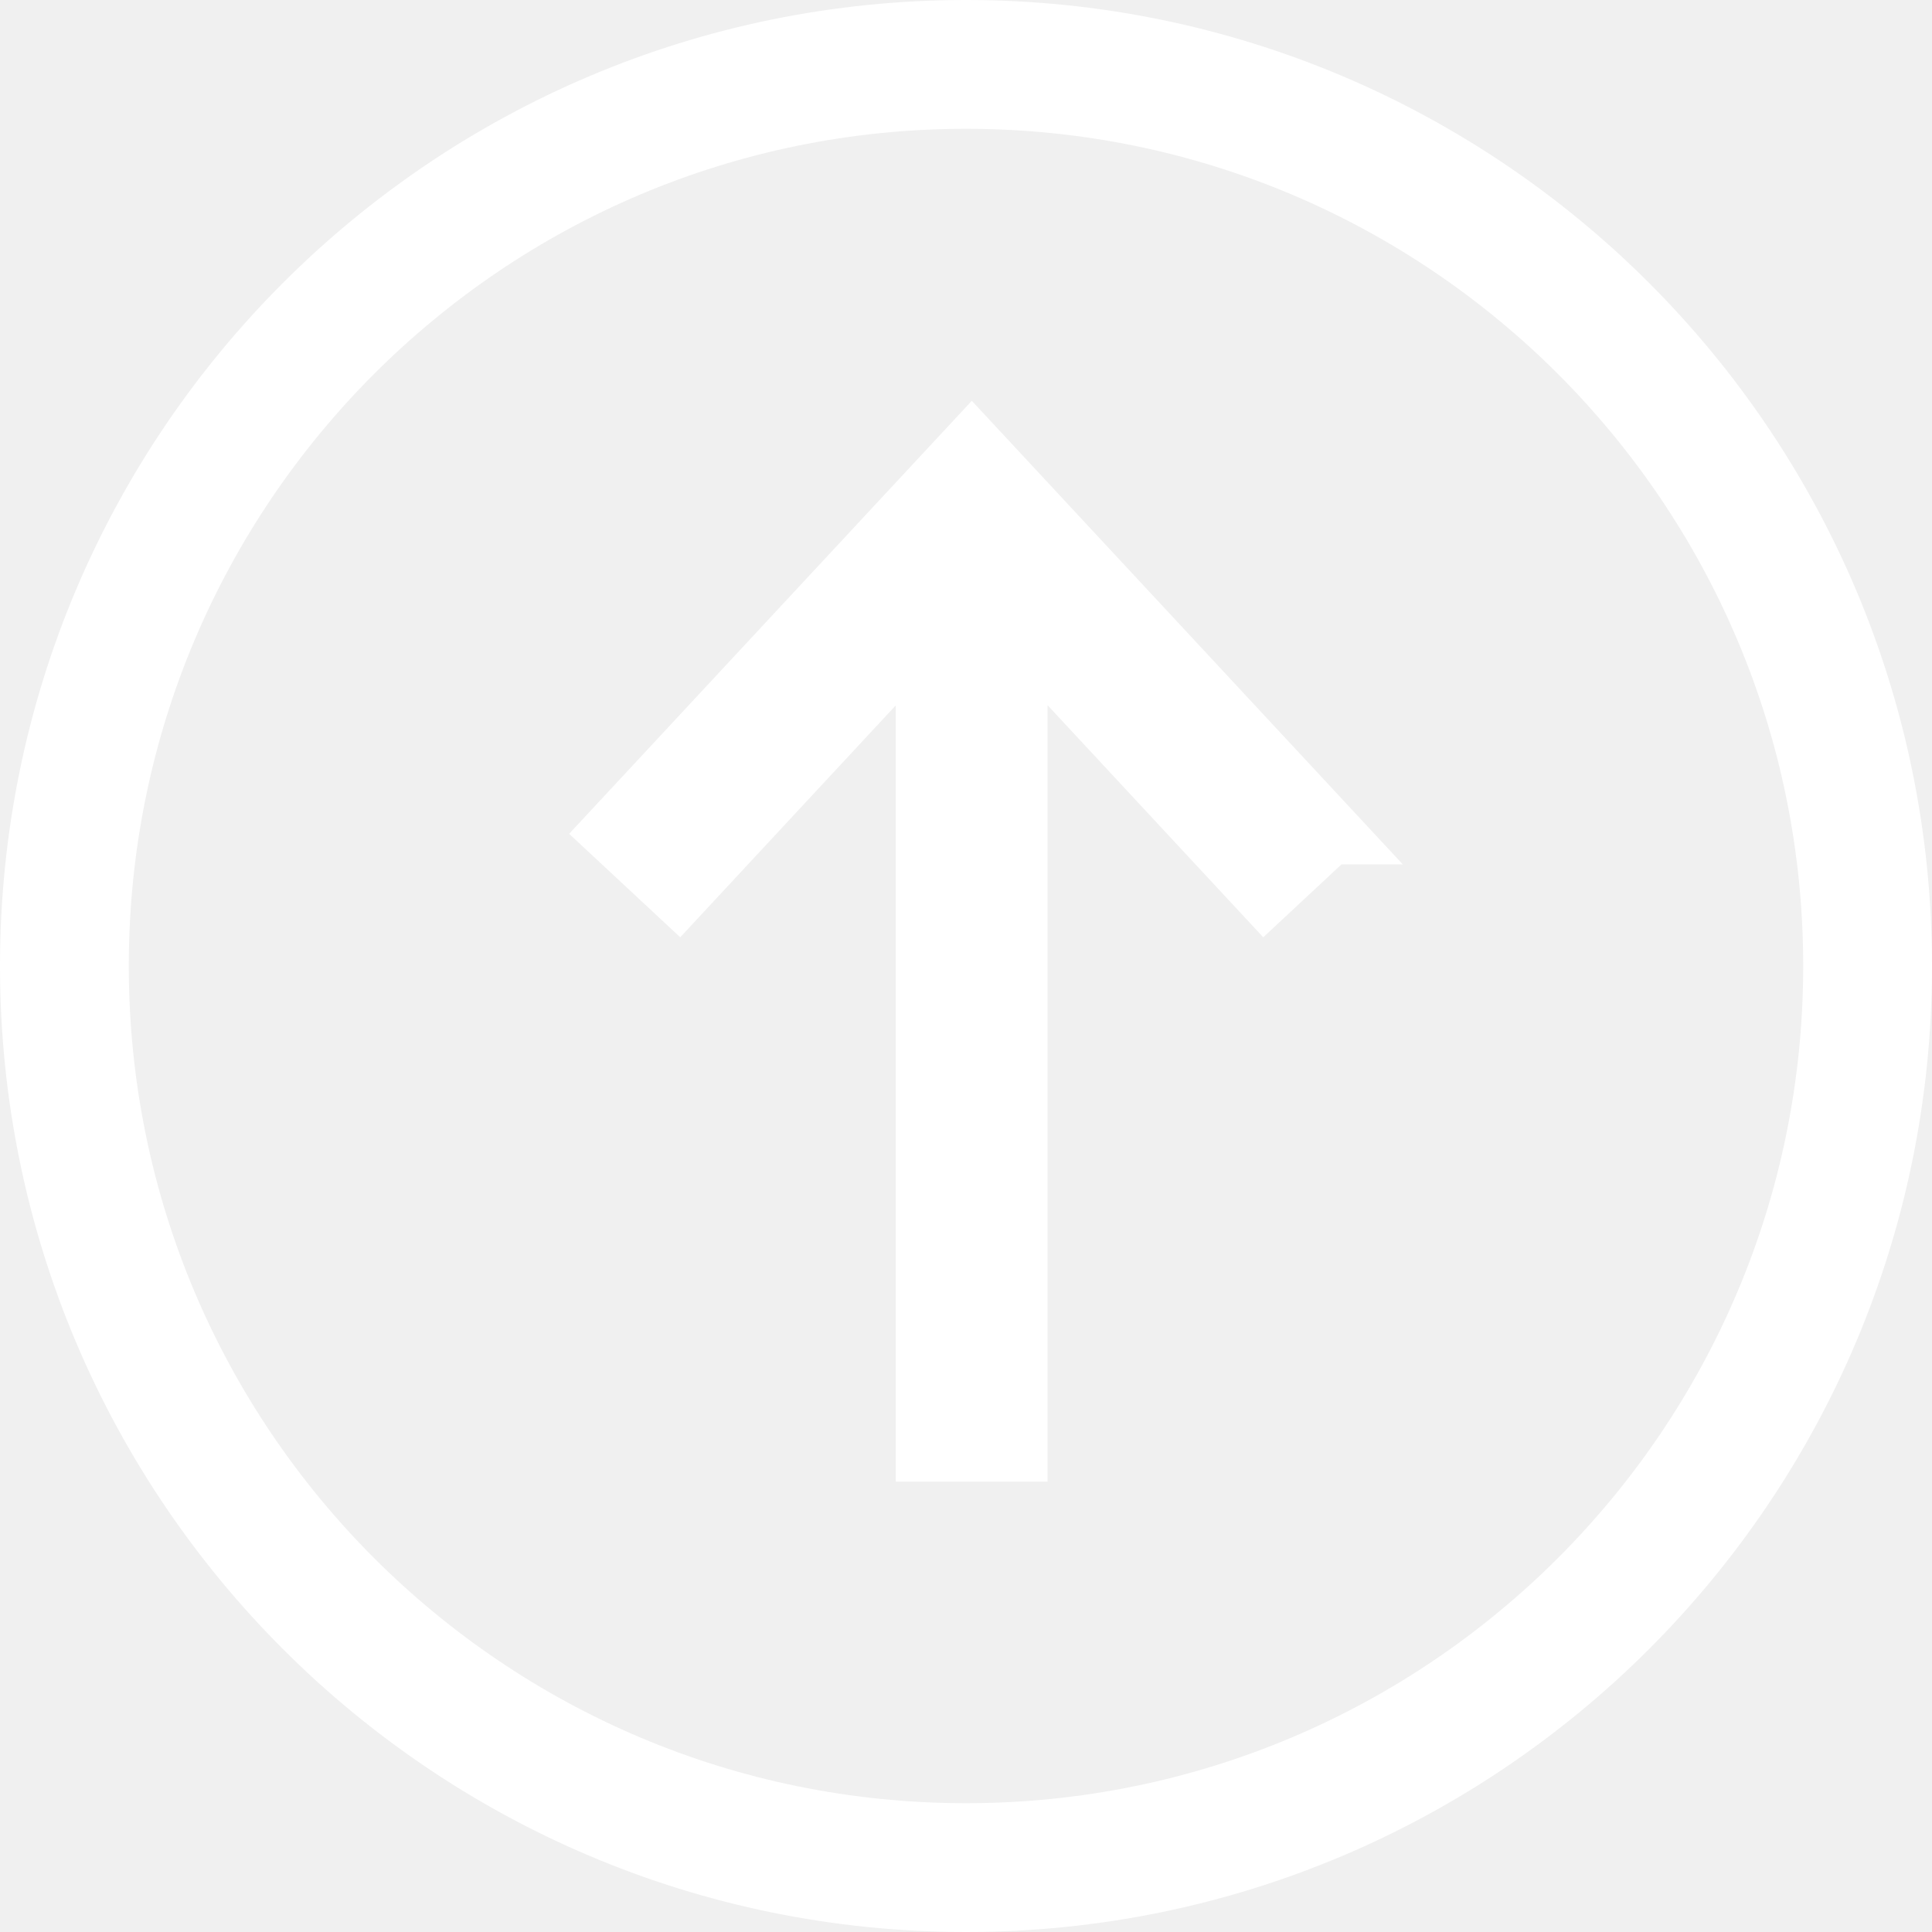
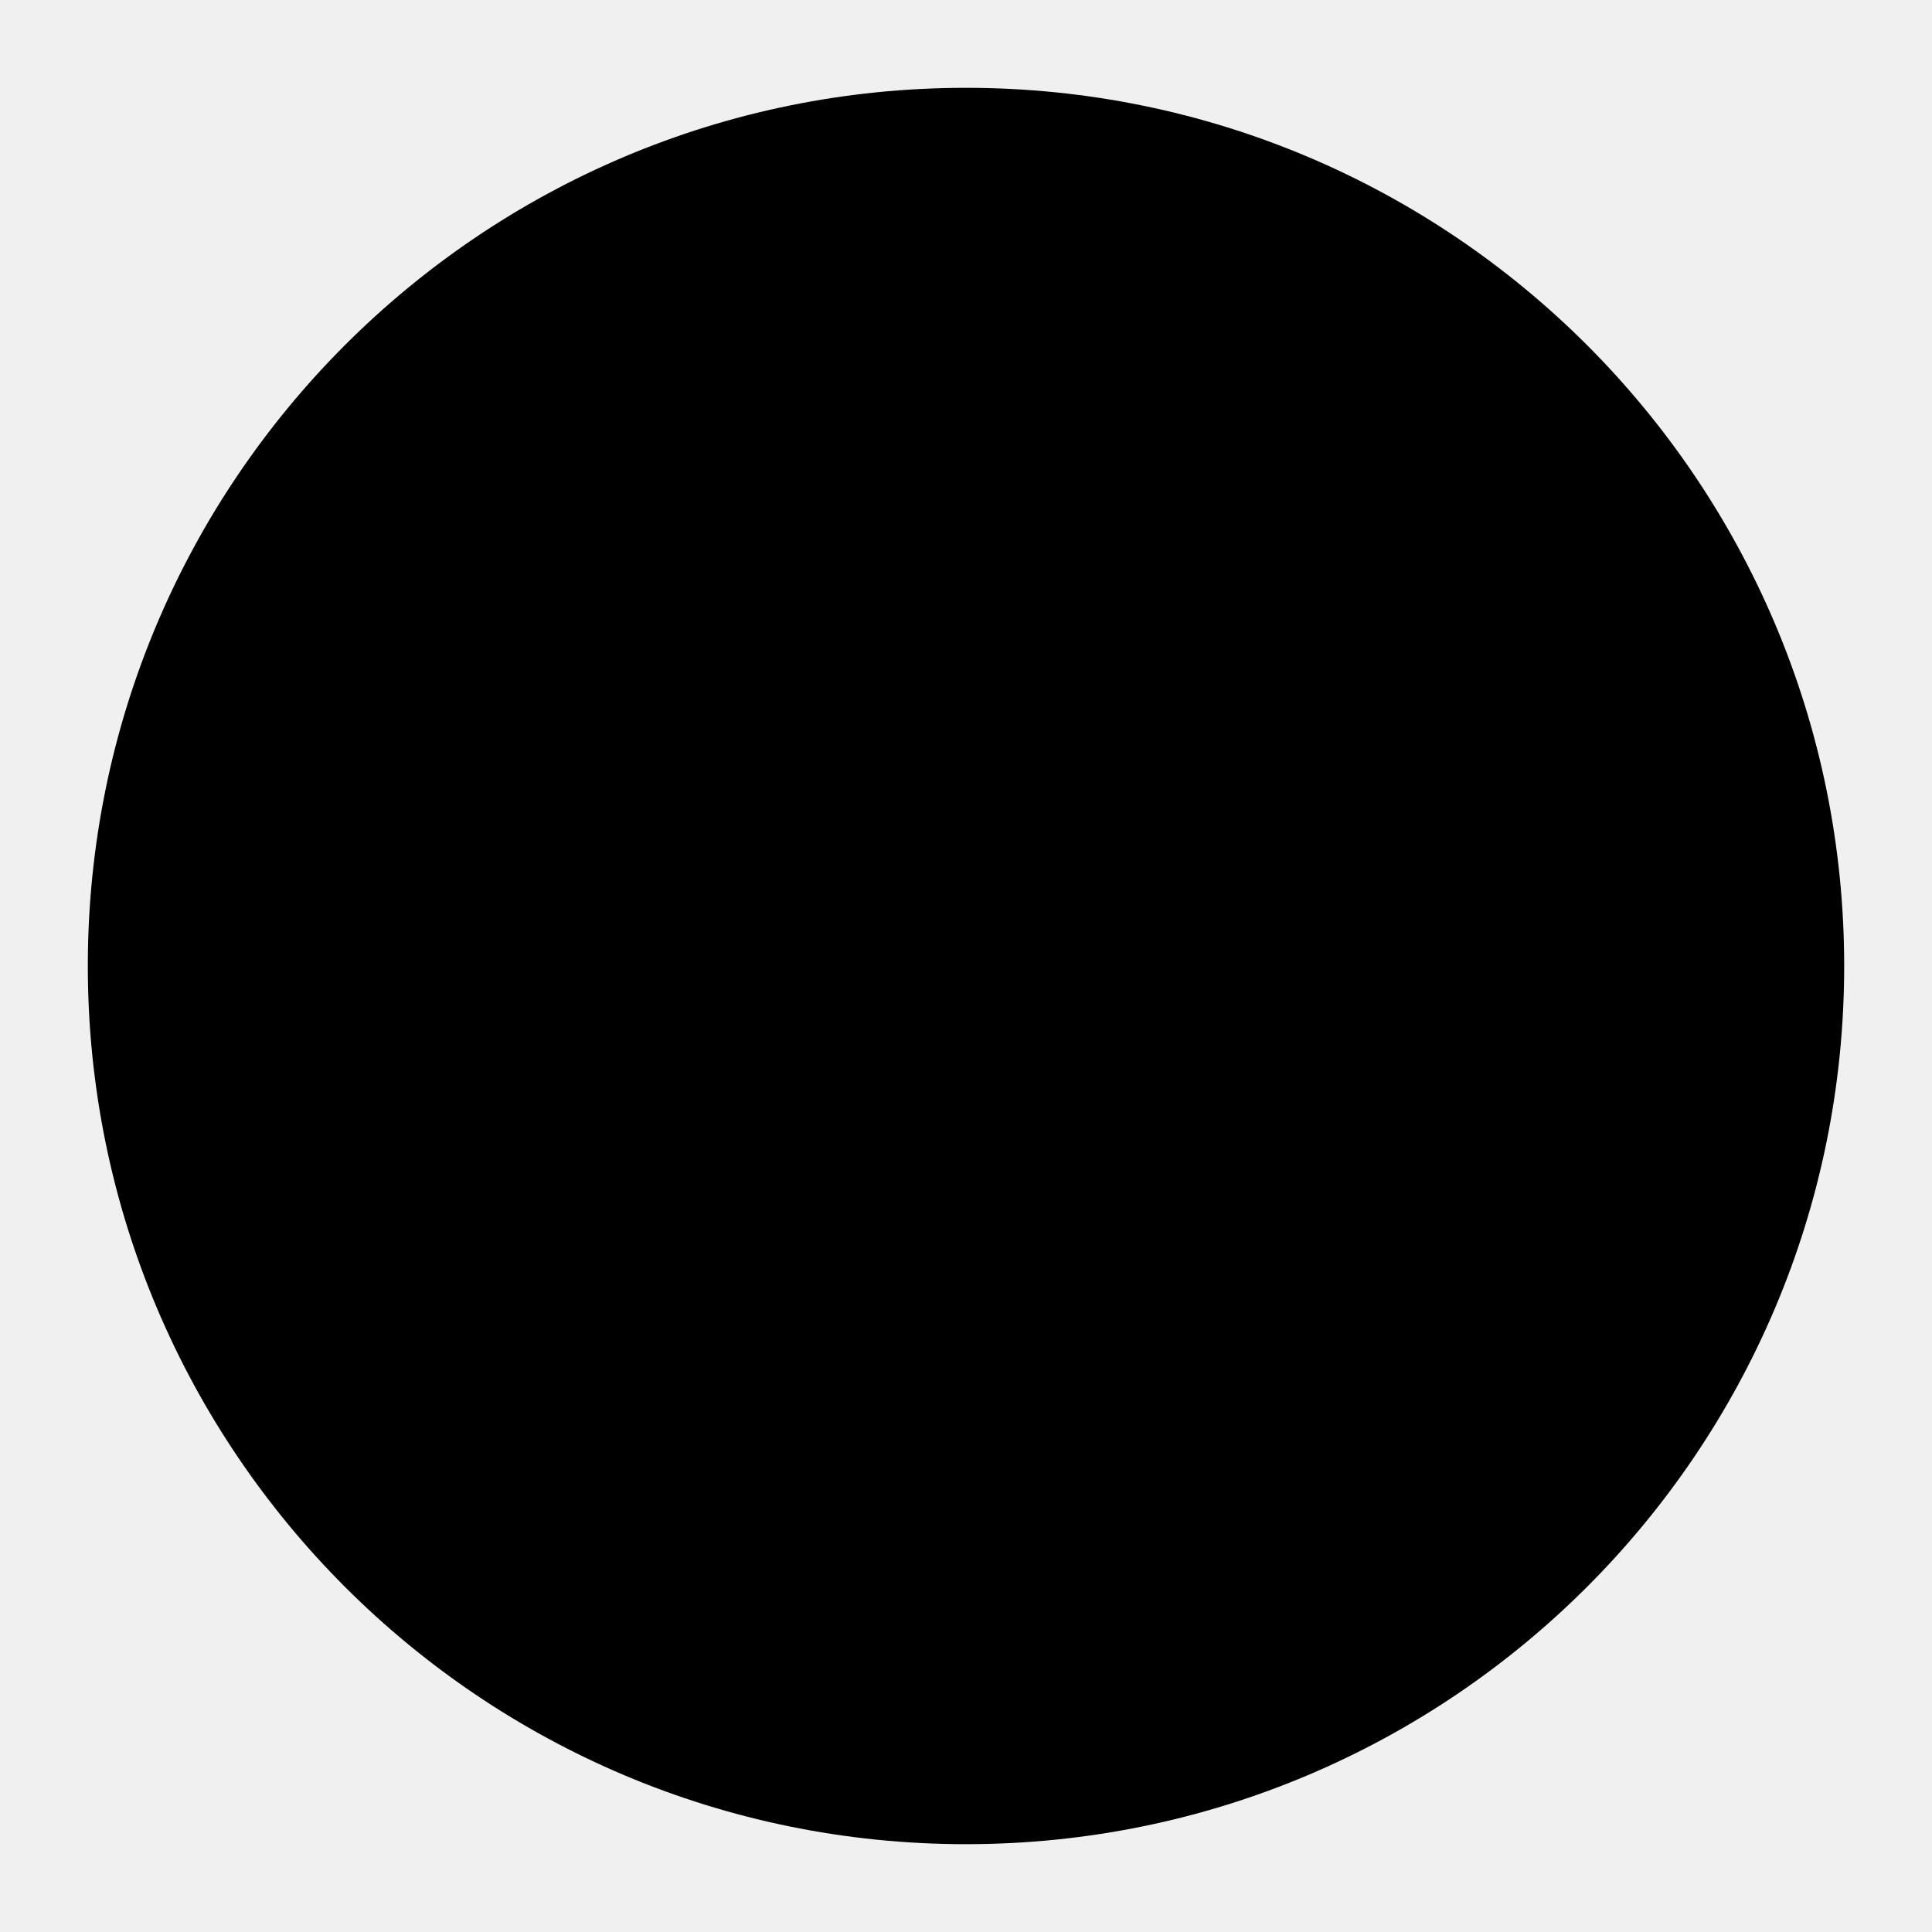
- <svg xmlns="http://www.w3.org/2000/svg" width="30" height="30" fill="none">
-   <path d="M15 29c7.732 0 14-6.268 14-14S22.732 1 15 1 1 7.268 1 15s6.268 14 14 14z" stroke="#fff" stroke-width="2" />
-   <path d="M20.635 12.922 15.09 6.958l-5.546 5.964.993.925L14.41 9.68v12.826h1.356V9.677l3.875 4.17.993-.925z" fill="#fff" stroke="#fff" />
+ <svg xmlns="http://www.w3.org/2000/svg" width="22" height="22">
+   <path d="M16.1 11.5l-4.2-4.2c-.4-.4-1-.4-1.4 0l-4.2 4.2c-.4.4-.4 1 0 1.4.4.4 1 .4 1.4 0l3.5-3.5 3.5 3.5c.2.2.4.3.7.3.3 0 .5-.1.7-.3.4-.4.4-1 0-1.4z" fill="#090909" />
+   <circle cx="11" cy="11" r="10" stroke-width="2" />
</svg>
